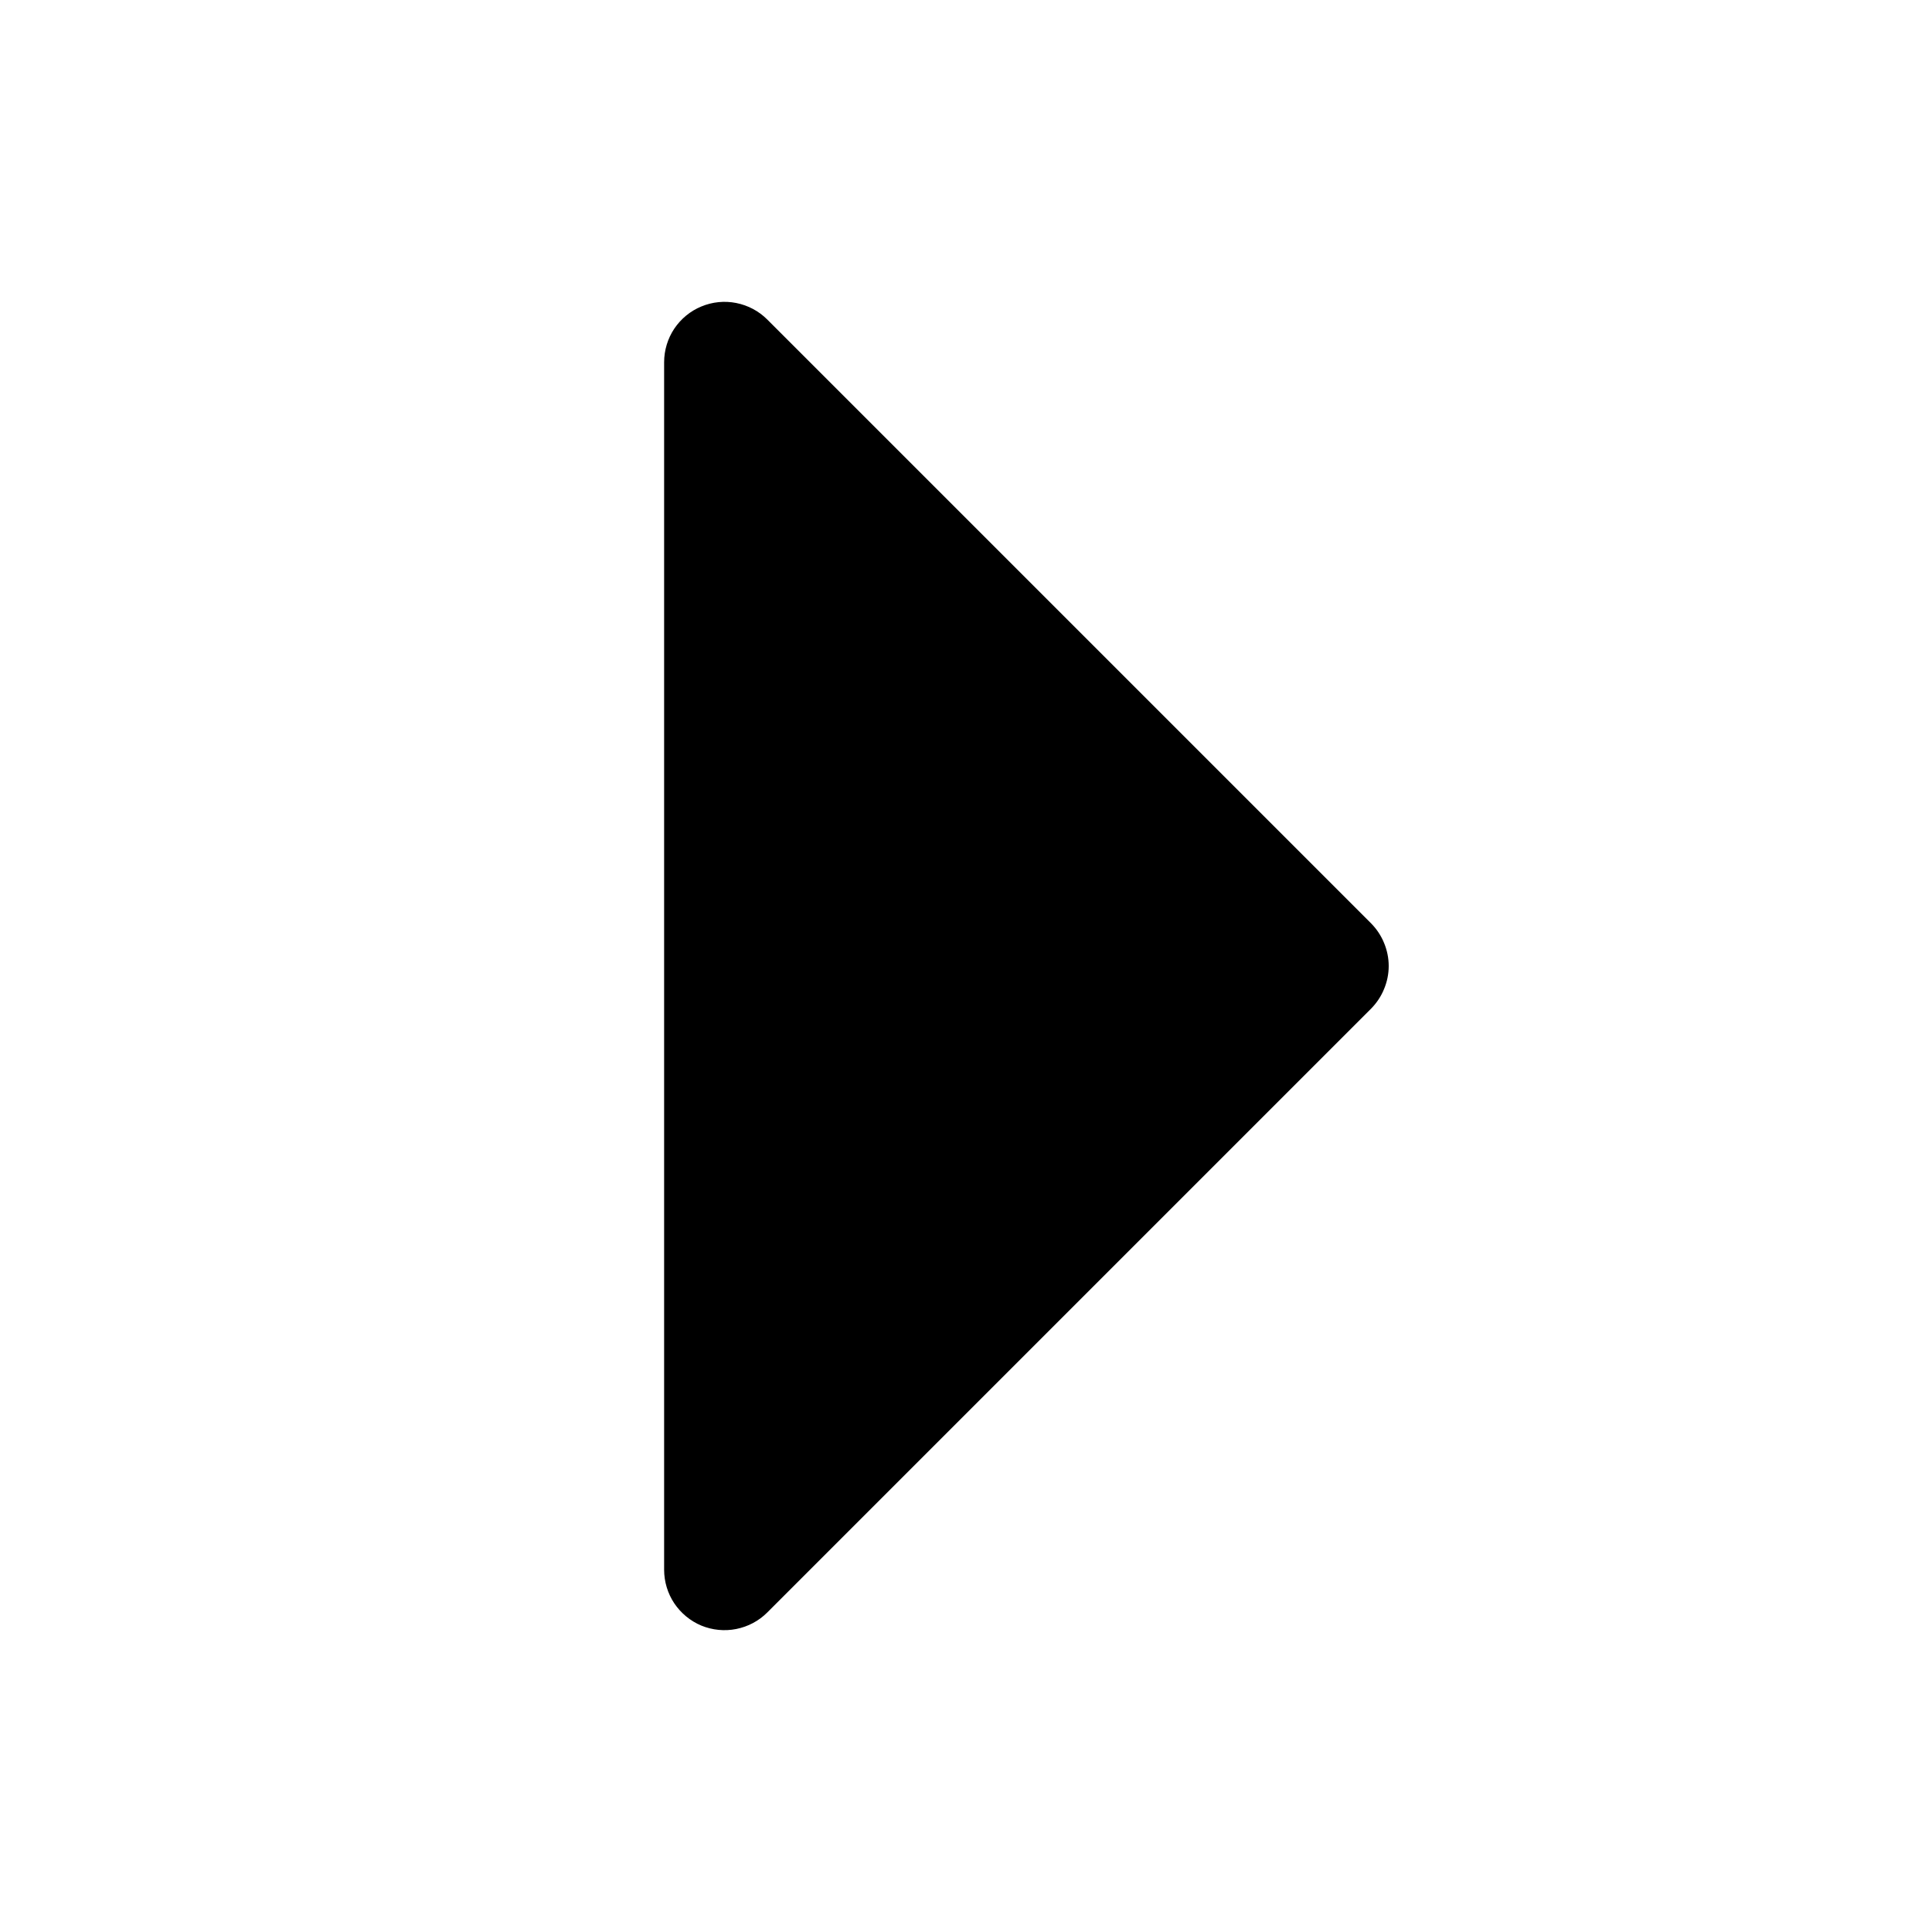
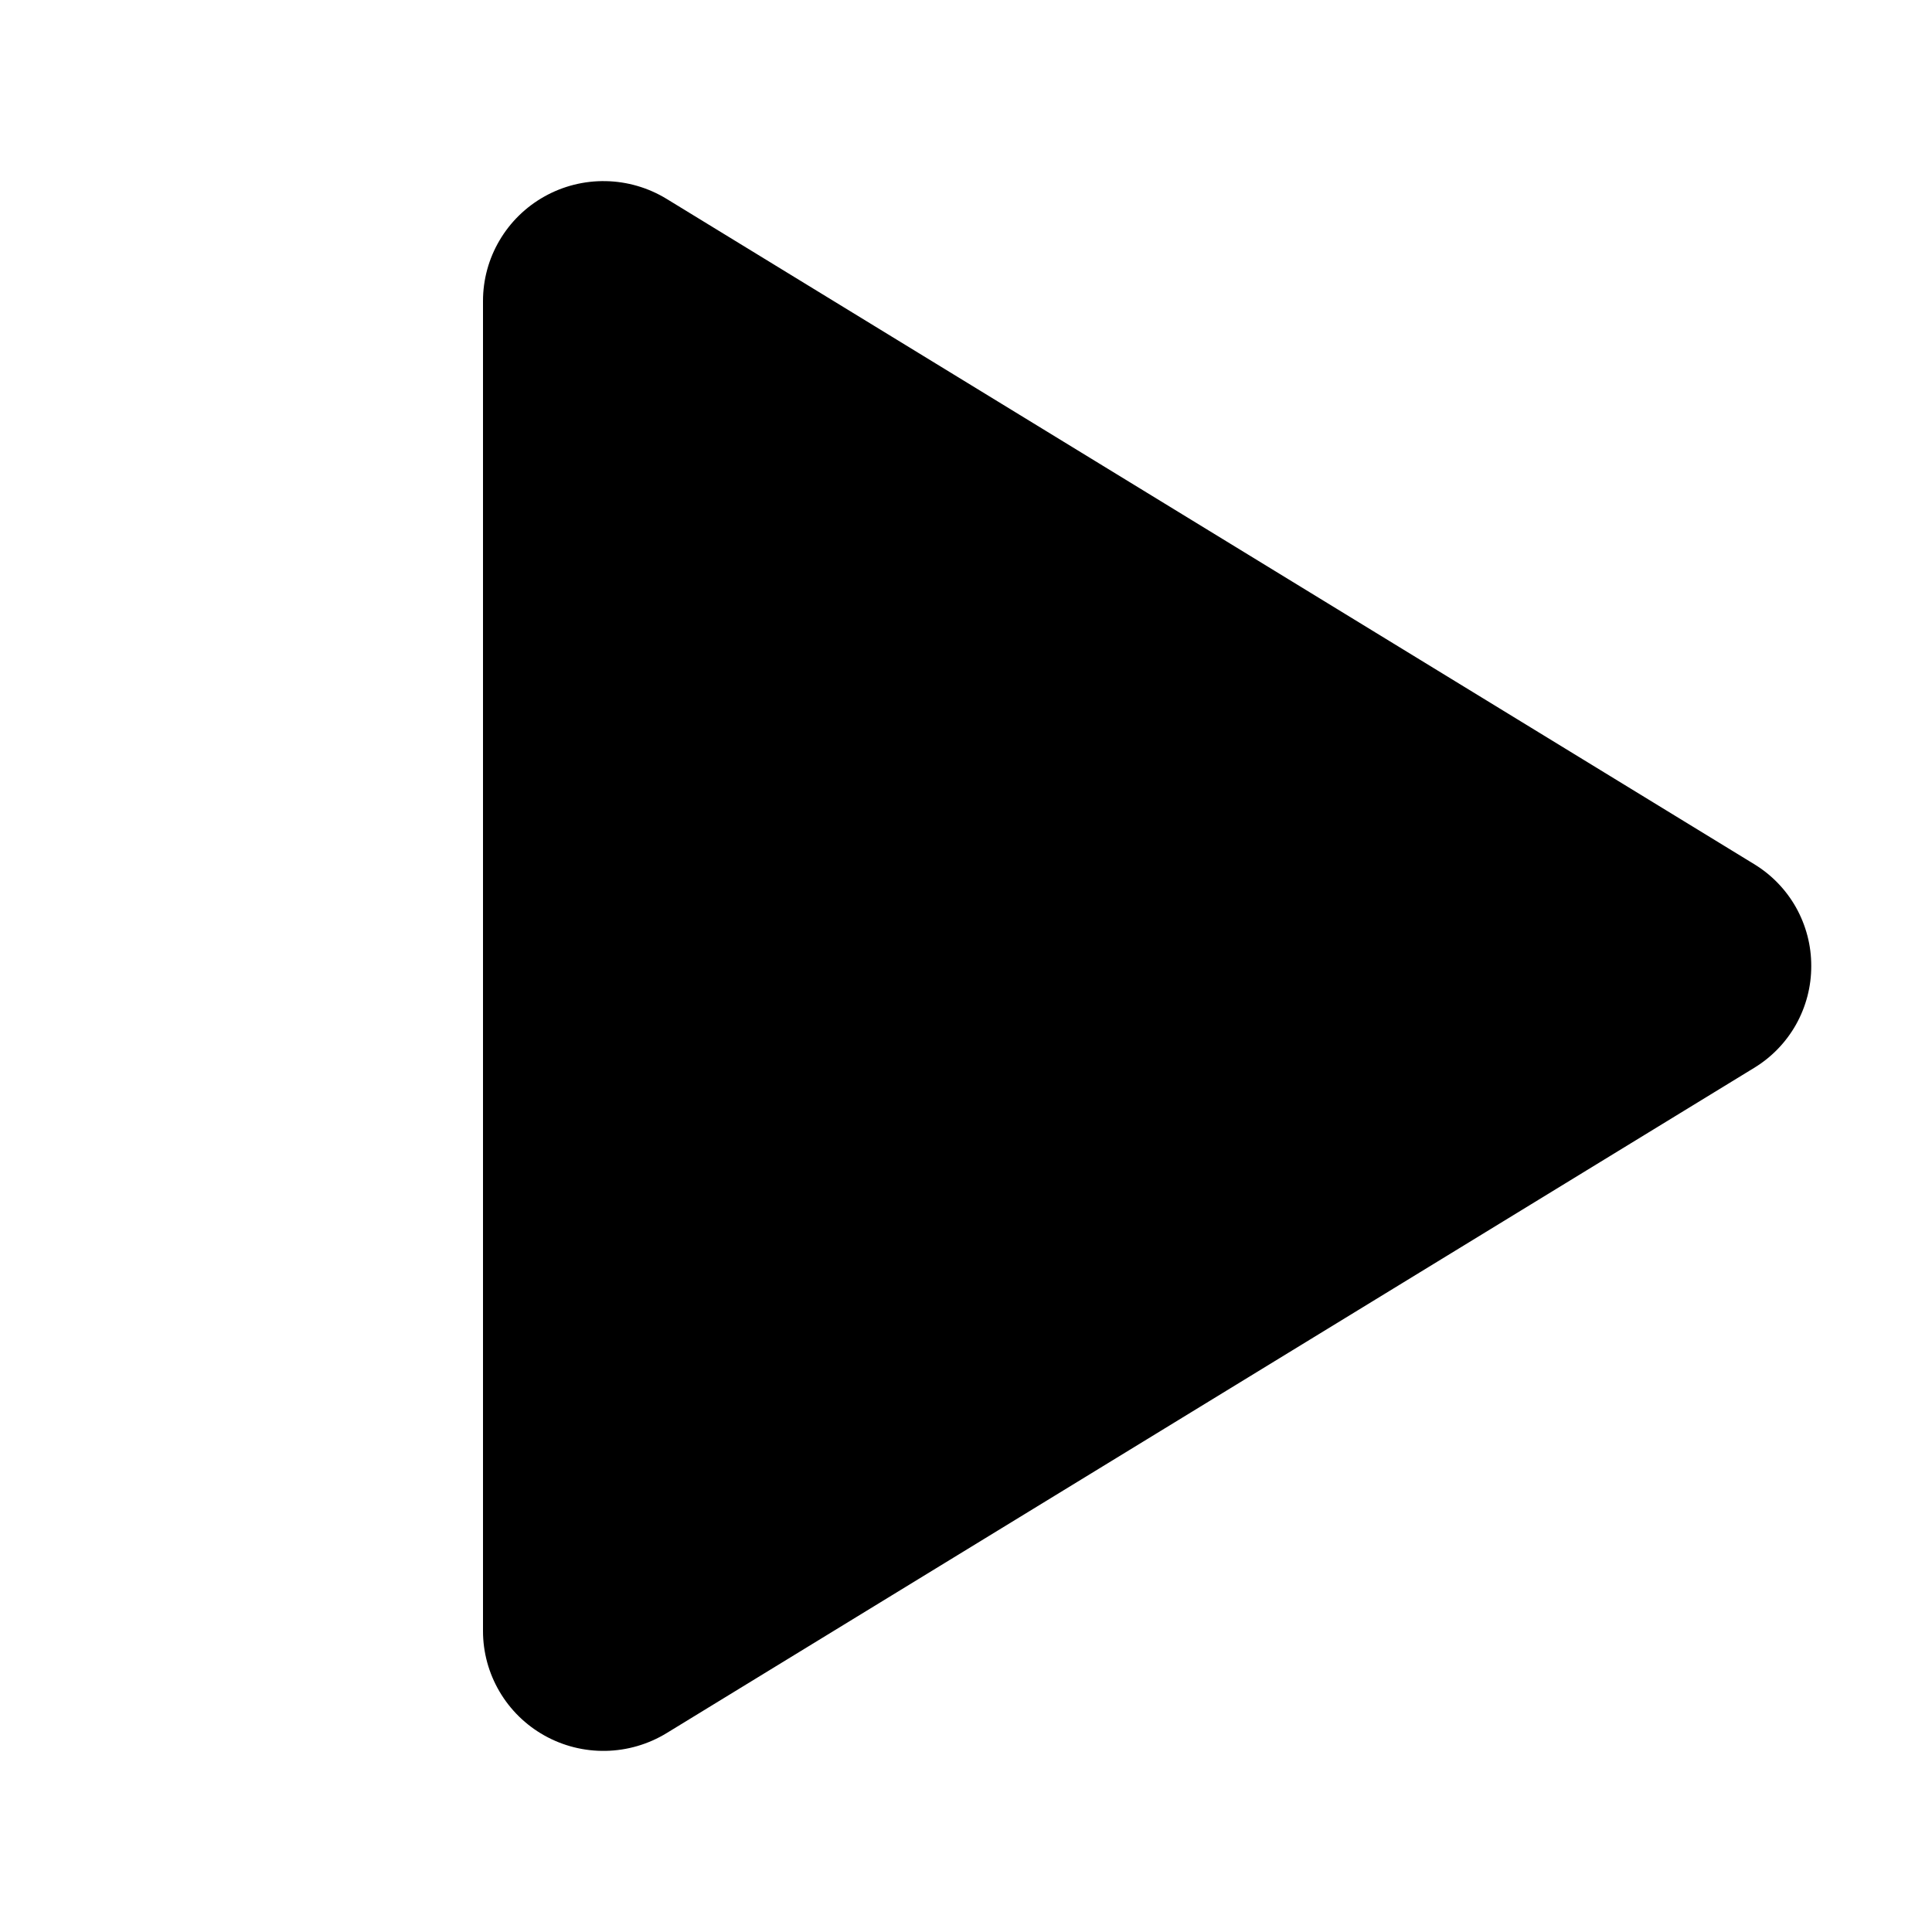
<svg xmlns="http://www.w3.org/2000/svg" width="24" height="24" viewBox="0 0 24 24" fill="none">
-   <path d="M17.031 12.531L9.531 20.031C9.426 20.136 9.292 20.207 9.146 20.236C9.001 20.265 8.85 20.25 8.713 20.194C8.576 20.137 8.459 20.04 8.376 19.917C8.294 19.794 8.25 19.648 8.25 19.5V4.5C8.25 4.352 8.294 4.206 8.376 4.083C8.459 3.96 8.576 3.863 8.713 3.807C8.85 3.75 9.001 3.735 9.146 3.764C9.292 3.793 9.426 3.864 9.531 3.969L17.031 11.469C17.1 11.539 17.156 11.622 17.193 11.713C17.231 11.804 17.251 11.902 17.251 12C17.251 12.099 17.231 12.196 17.193 12.287C17.156 12.378 17.1 12.461 17.031 12.531Z" fill="black" />
+   <path d="M22.5 12C22.501 12.255 22.435 12.505 22.311 12.727C22.186 12.949 22.006 13.135 21.788 13.267L8.28 21.53C8.052 21.669 7.791 21.745 7.524 21.75C7.257 21.755 6.994 21.689 6.761 21.558C6.531 21.429 6.339 21.241 6.205 21.013C6.071 20.785 6 20.526 6 20.262V3.738C6 3.474 6.071 3.214 6.205 2.987C6.339 2.759 6.531 2.571 6.761 2.442C6.994 2.311 7.257 2.245 7.524 2.25C7.791 2.255 8.052 2.331 8.28 2.47L21.788 10.733C22.006 10.865 22.186 11.051 22.311 11.273C22.435 11.495 22.501 11.745 22.5 12Z" fill="black" />
</svg>
